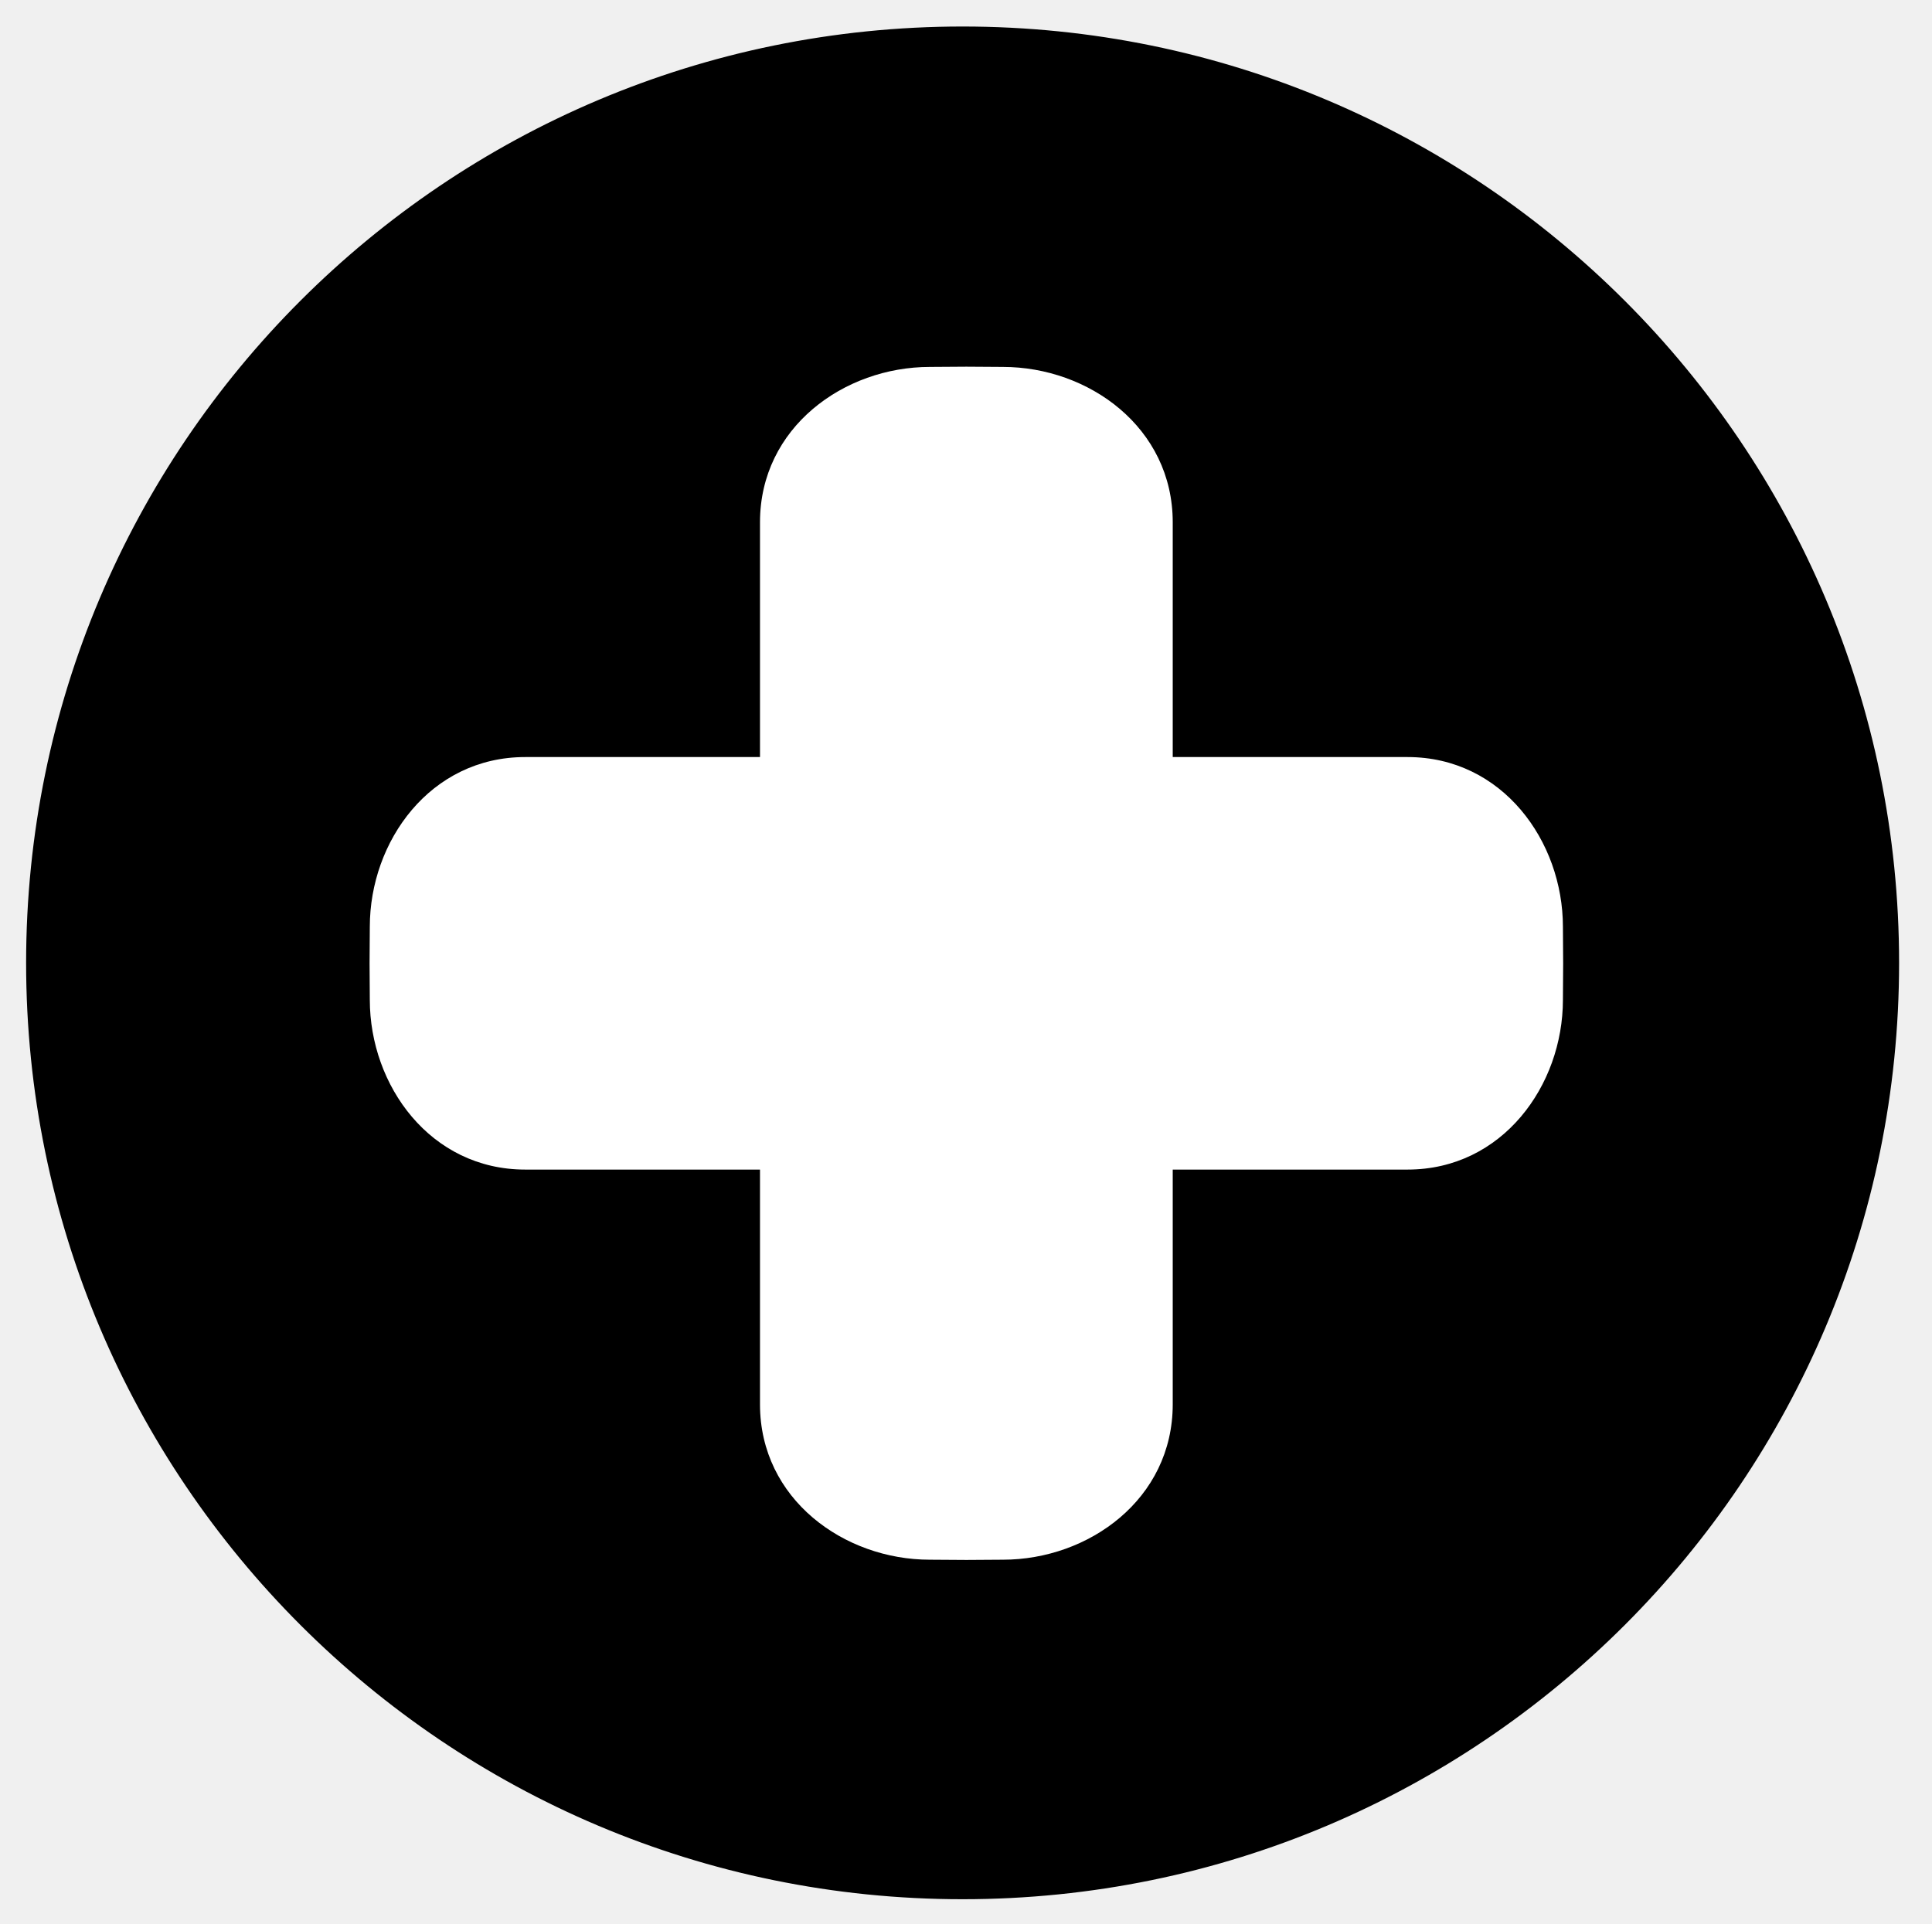
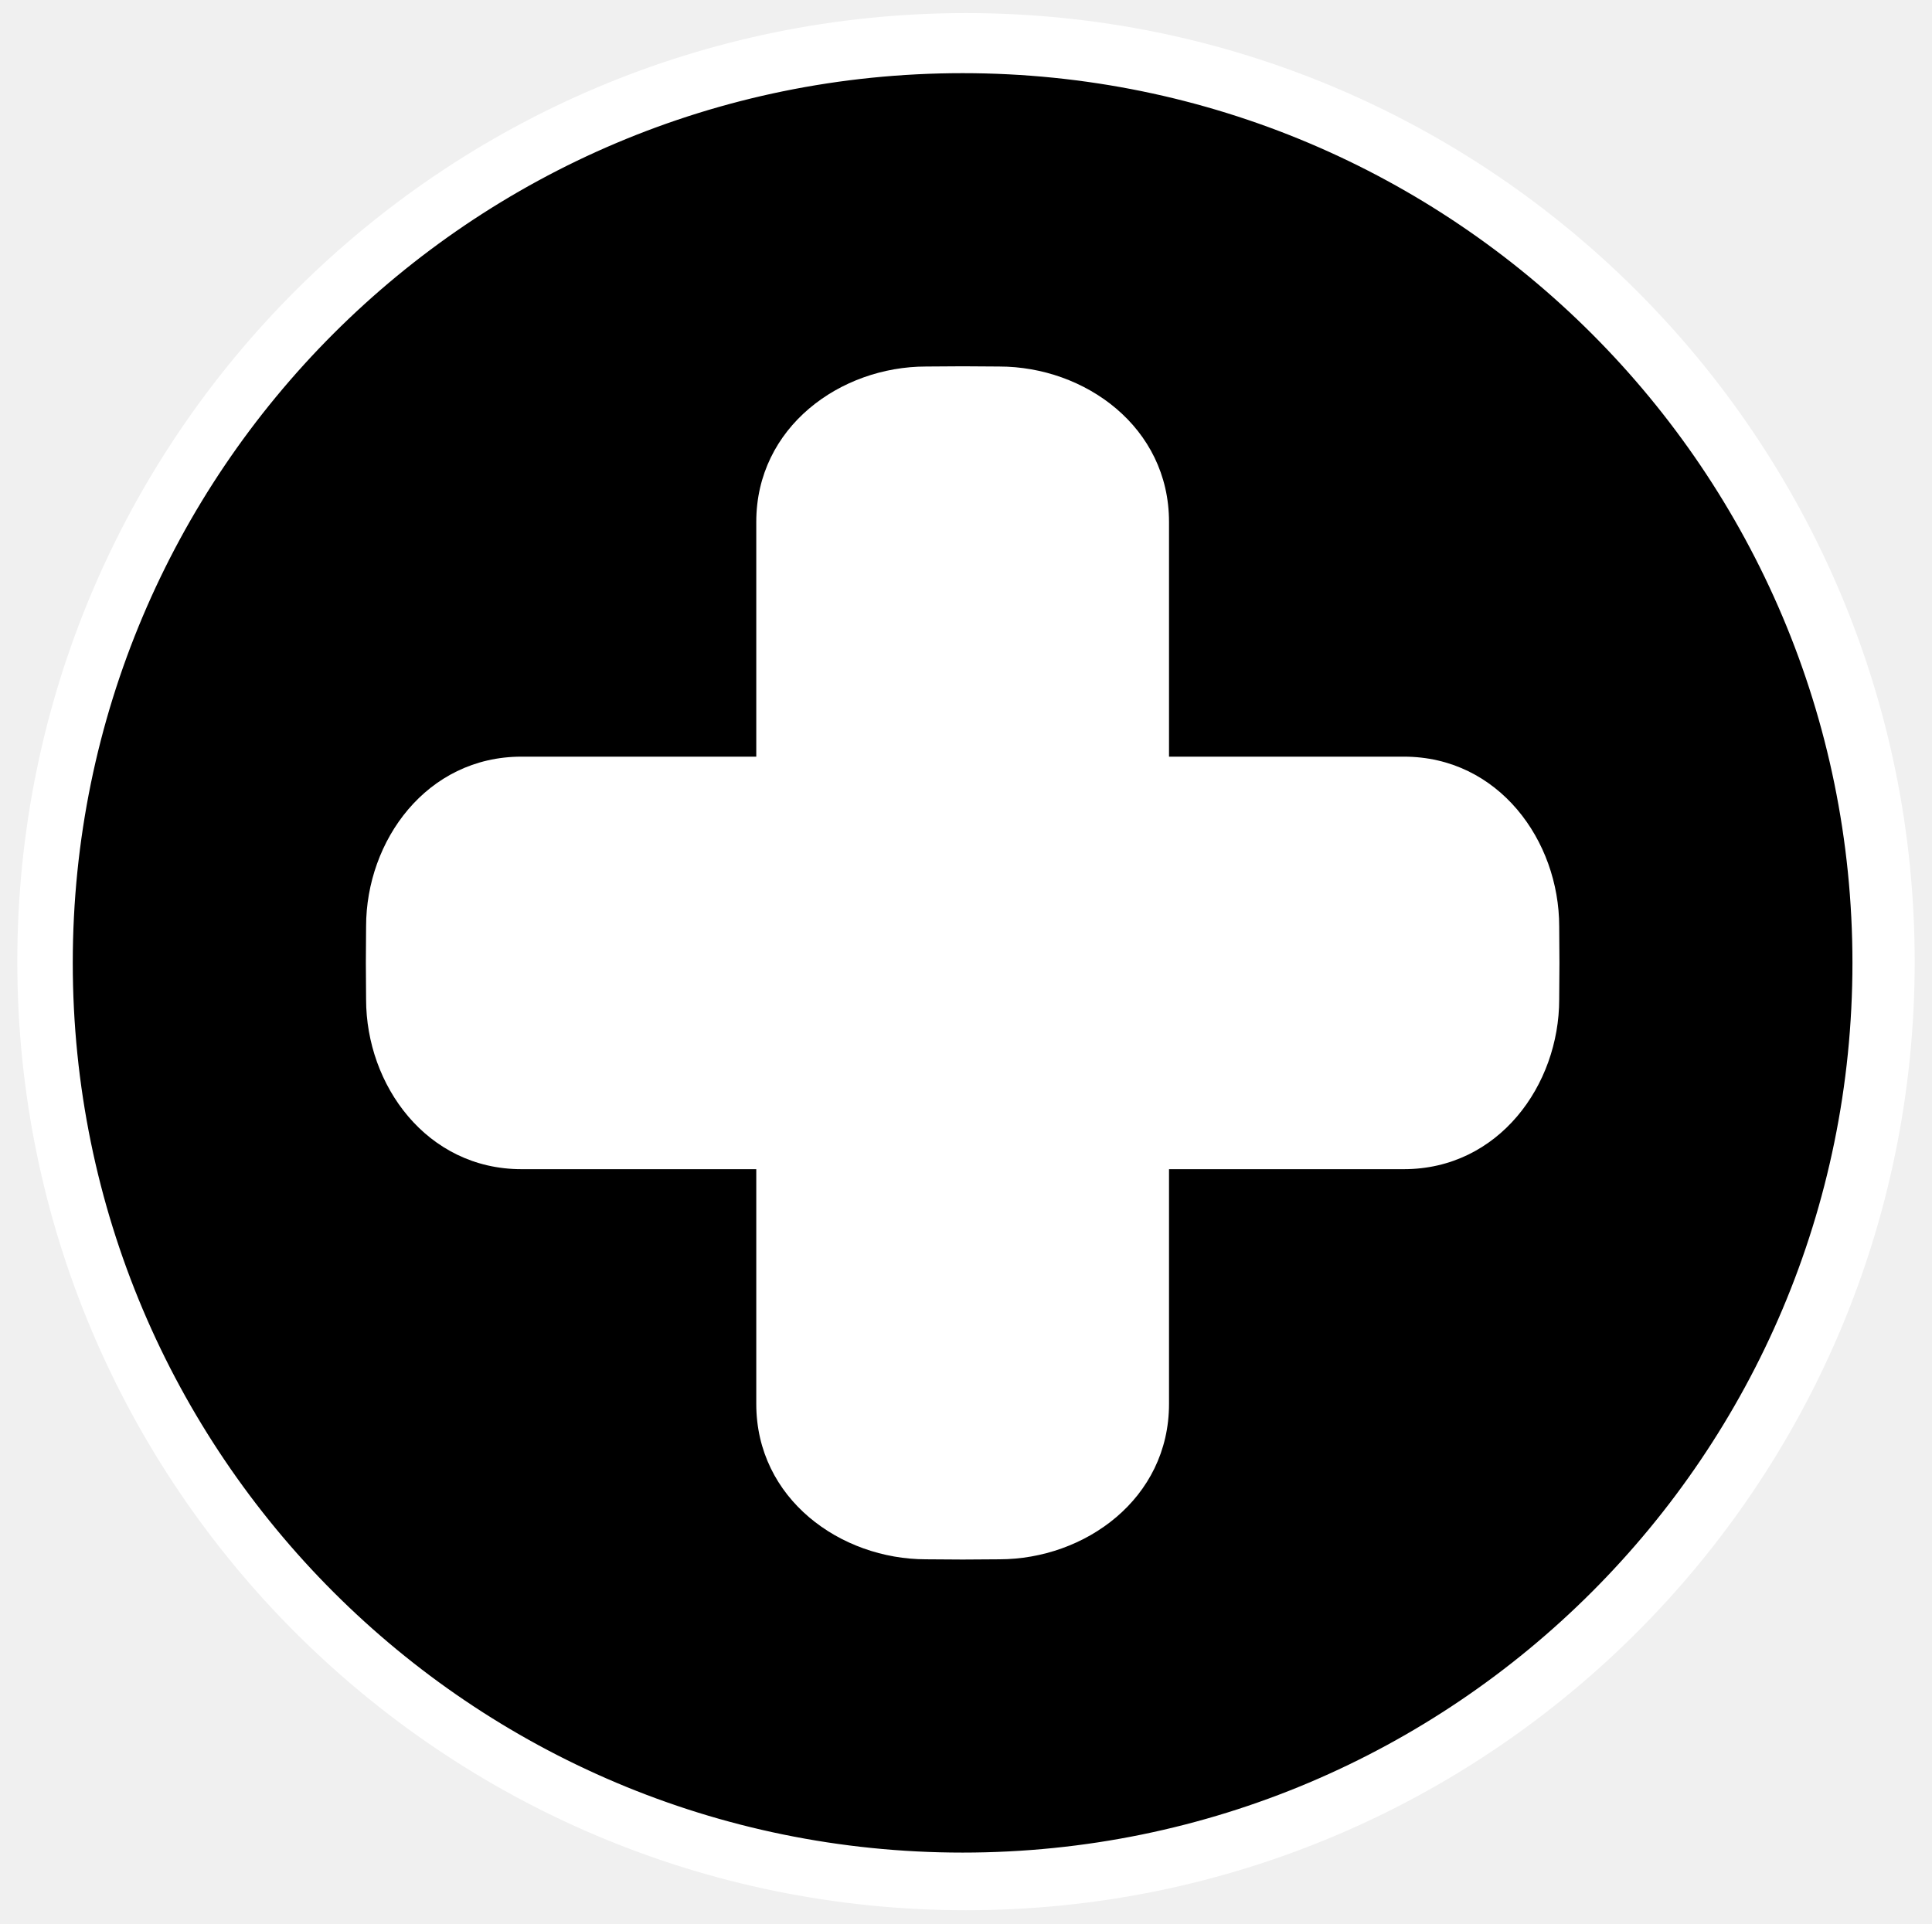
<svg xmlns="http://www.w3.org/2000/svg" version="1.1" x="0px" y="0px" viewBox="0 0 238.96 237.91" style="enable-background:new 0 0 238.96 237.91;" xml:space="preserve">
  <style type="text/css">
- 	.st0{stroke:#000000;stroke-miterlimit:10;}
- 	.st1{fill:#FFFFFF;}
+ 	.st0{fill:#FFFFFF;}
+ 	.st1{stroke:#000000;stroke-miterlimit:10;}
+ 	.st2{display:none;}
+ 	.st3{display:inline;fill:#FFFFFF;}
</style>
+   <g id="Calque_4">
+     <circle class="st0" cx="119.48" cy="118.96" r="117.34" />
+   </g>
  <g id="Calque_3">
-     <circle class="st0" cx="119.06" cy="119.11" r="115.33" />
+     <circle class="st1" cx="119.06" cy="119.11" r="109.56" />
  </g>
-   <g id="Calque_6">
-     <path class="st1" d="M193.34,119.2v-0.09l-0.03,4.57c0,10.59-7.48,21-19.22,21h-29.04v29.04c0,11.74-10.41,19.22-21,19.22   l-4.57,0.03h0.09h-0.09h0.09l-4.57-0.03c-10.59,0-21-7.48-21-19.22v-29.04H64.96c-11.74,0-19.22-10.41-19.22-21l-0.03-4.57v0.09   v-0.07v0.09l0.03-4.57c0-10.59,7.48-21,19.22-21H94V64.61c0-11.74,10.41-19.22,21-19.22l4.57-0.03h-0.09h0.09h-0.09l4.57,0.03   c10.59,0,21,7.48,21,19.22v29.04h29.04c11.74,0,19.22,10.41,19.22,21l0.03,4.57v-0.09" />
+   <g id="Damage" class="st2">
+     <path class="st3" d="M99.71,78.78v94.74H68.79c0-31.58,0-63.16,0-94.74c0,0,3.88-32.61,15.46-32.61   C95.83,46.17,99.71,78.78,99.71,78.78z" />
+     <rect x="68.79" y="178.7" class="st3" width="30.92" height="12.78" />
+     <path class="st3" d="M135.36,79.04v94.74h-30.92c0-31.58,0-63.16,0-94.74c0,0,3.88-32.61,15.46-32.61   C131.48,46.43,135.36,79.04,135.36,79.04z" />
+     <rect x="104.44" y="178.96" class="st3" width="30.92" height="12.78" />
+     <path class="st3" d="M170.75,79.04v94.74h-30.92c0-31.58,0-63.16,0-94.74c0,0,3.88-32.61,15.46-32.61   C166.87,46.43,170.75,79.04,170.75,79.04z" />
+     <rect x="139.83" y="178.96" class="st3" width="30.92" height="12.78" />
+   </g>
+   <g id="Shield" class="st2">
+     <path class="st3" d="M119.96,198.59c37.85-18.2,59-61.24,59-61.24V64.37c0,0-11.7-10.63-49.13-10.63h-10.35h-10.35   C71.7,53.74,60,64.37,60,64.37v72.98c0,0,21.15,43.04,59,61.24" />
+   </g>
+   <g id="Support">
+     <path class="st0" d="M192.88,119.15v-0.09l-0.03,4.57c0,10.59-7.48,21-19.22,21h-29.04v29.04c0,11.74-10.41,19.22-21,19.22   l-4.57,0.03h0.09h-0.09h0.09l-4.57-0.03c-10.59,0-21-7.48-21-19.22v-29.04H64.5c-11.74,0-19.22-10.41-19.22-21l-0.03-4.57v0.09   v-0.07v0.09l0.03-4.57c0-10.59,7.48-21,19.22-21h29.04V64.56c0-11.74,10.41-19.22,21-19.22l4.57-0.03h-0.09h0.09h-0.09l4.57,0.03   c10.59,0,21,7.48,21,19.22V93.6h29.04c11.74,0,19.22,10.41,19.22,21l0.03,4.57v-0.09" />
    <g>
	</g>
    <g>
	</g>
    <g>
	</g>
    <g>
	</g>
    <g>
	</g>
  </g>
</svg>
